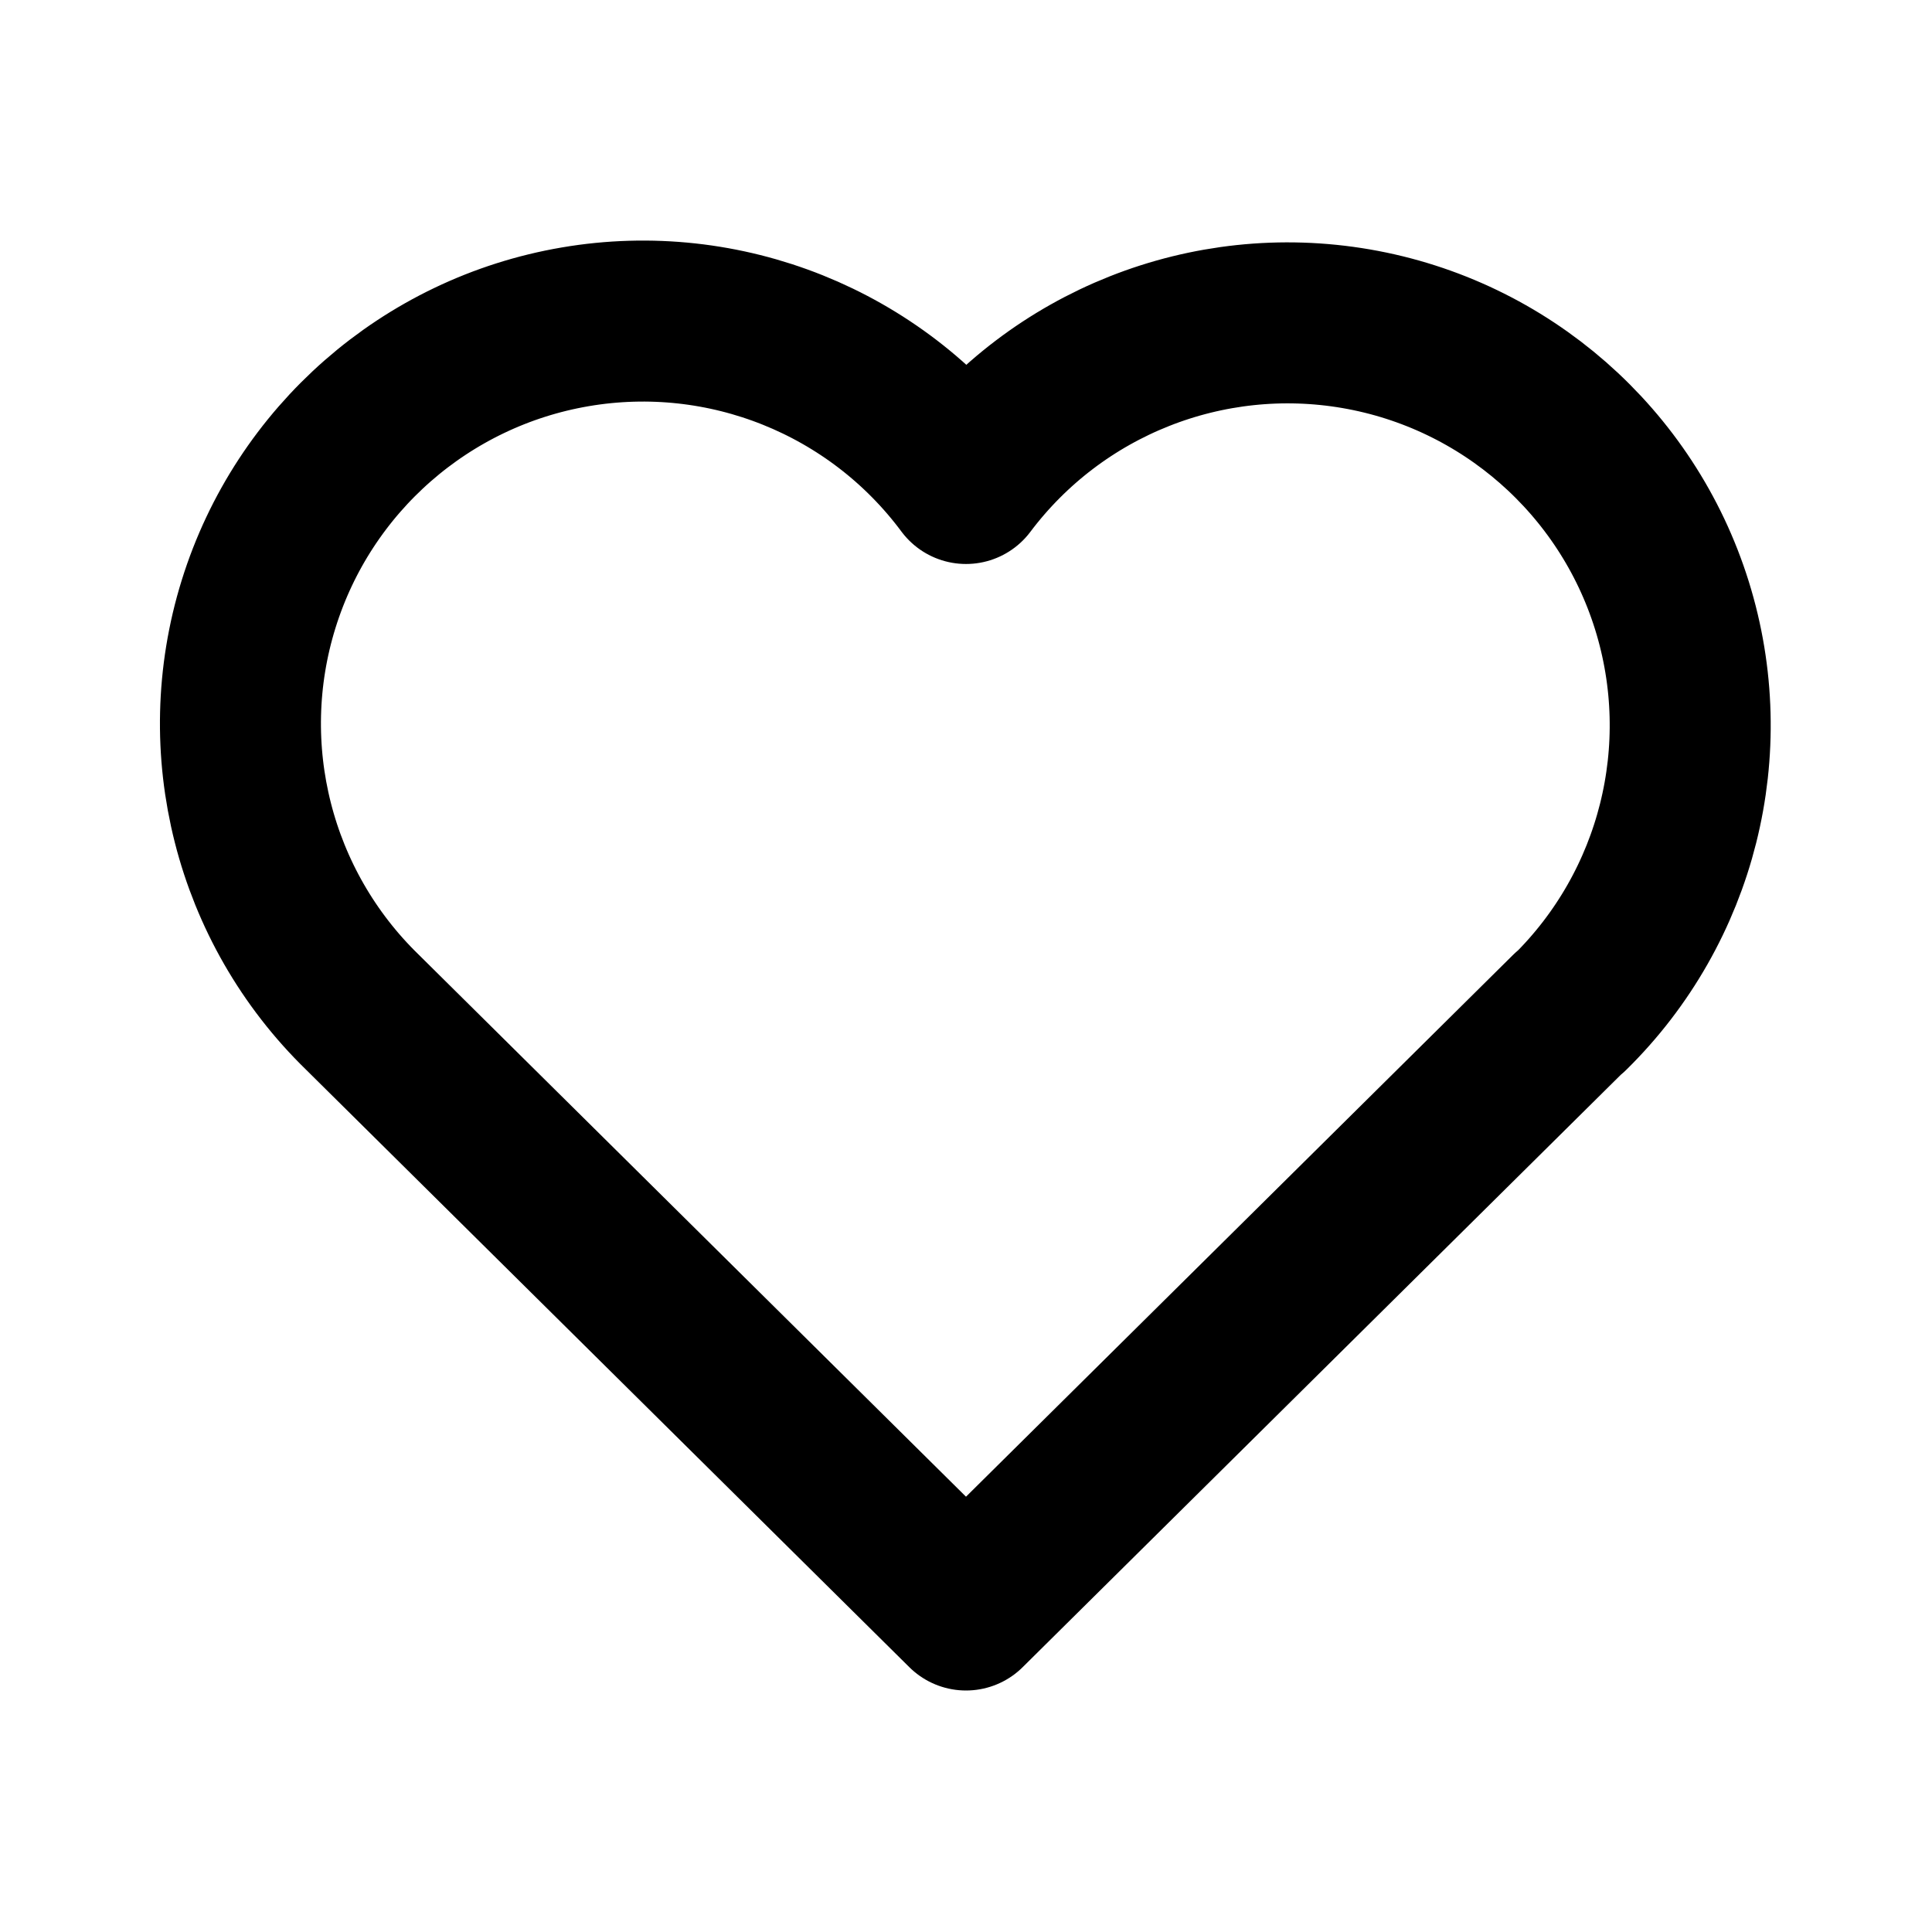
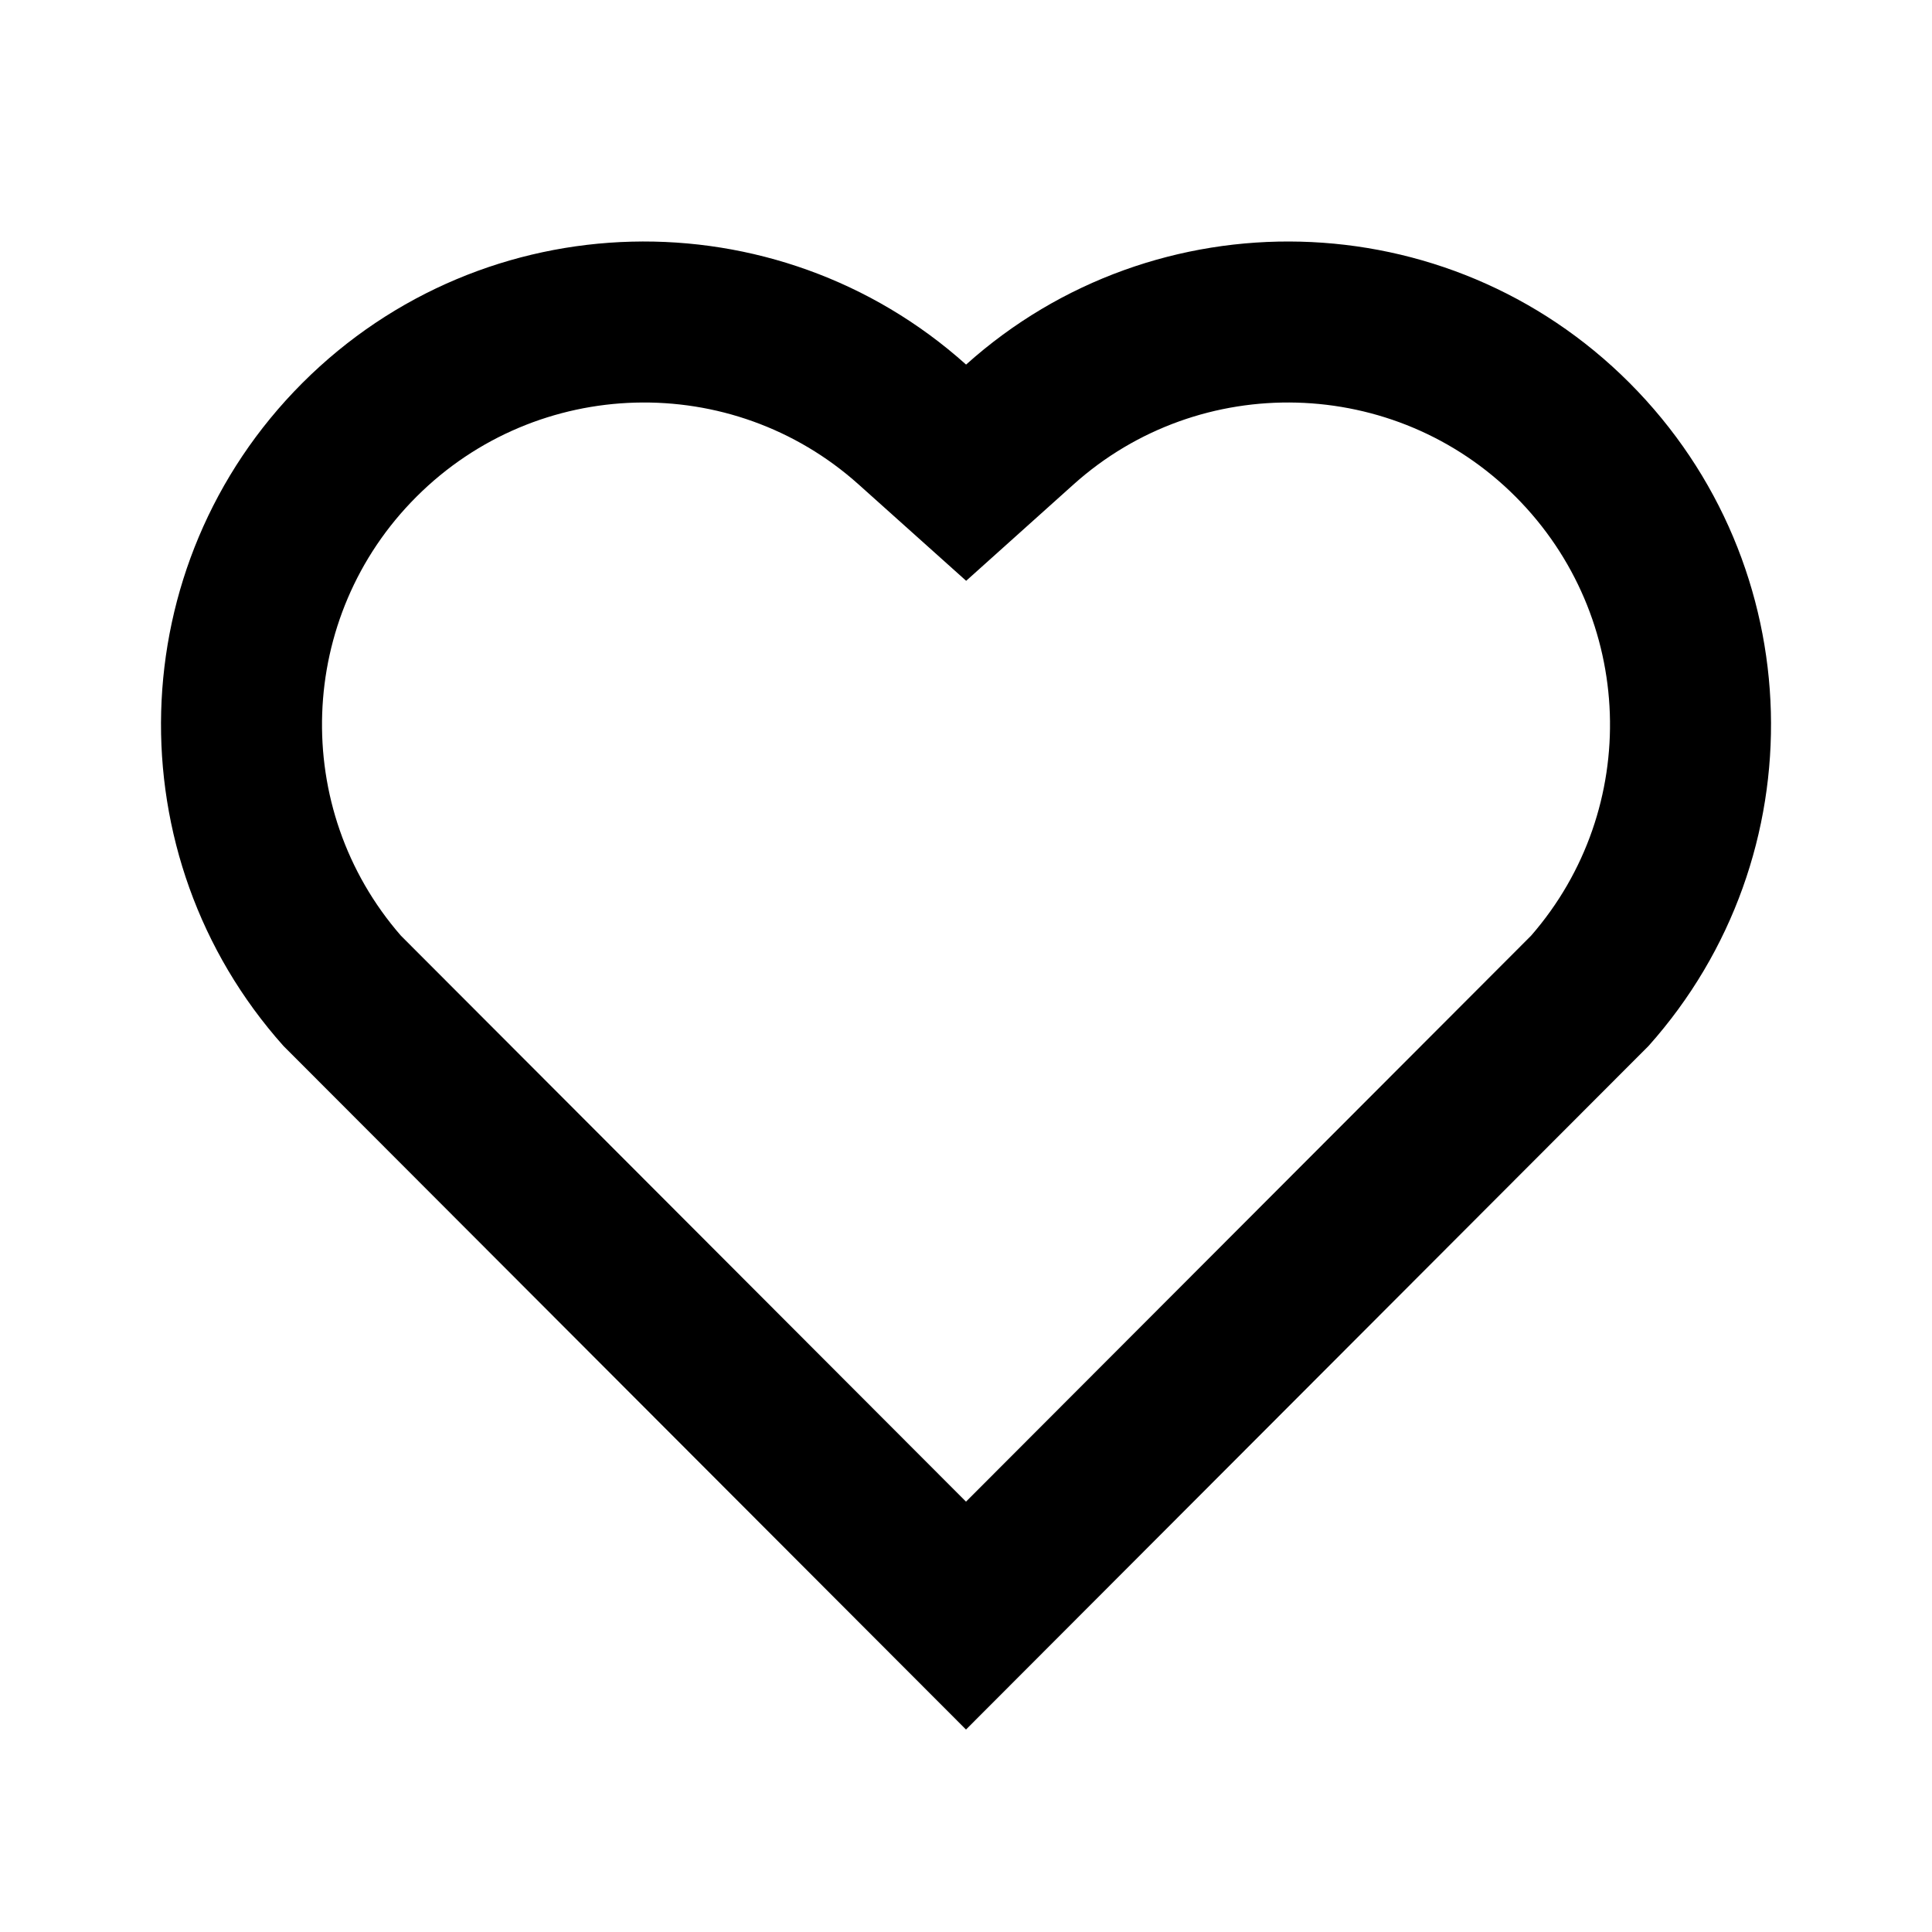
- <svg xmlns="http://www.w3.org/2000/svg" width="24" height="24" viewBox="0 0 24 24" fill="none" stroke="currentColor" stroke-width="2" stroke-linecap="round" stroke-linejoin="round" class="icon icon-tabler icons-tabler-outline icon-tabler-heart">
-   <path stroke="none" d="M0 0h24v24H0z" fill="none" />
-   <path d="M19.5 12.572l-7.5 7.428l-7.5 -7.428a5 5 0 1 1 7.5 -6.566a5 5 0 1 1 7.5 6.572" />
+ <svg xmlns="http://www.w3.org/2000/svg" viewBox="0 0 24 24" fill="currentColor">
+   <path d="M12.001 4.529C14.35 2.42 17.98 2.49 20.243 4.757C22.505 7.025 22.583 10.637 20.479 12.993L12 21.485L3.521 12.993C1.417 10.637 1.496 7.019 3.757 4.757C6.022 2.493 9.645 2.417 12.001 4.529ZM18.827 6.17C17.328 4.668 14.908 4.607 13.337 6.017L12.002 7.215L10.666 6.018C9.091 4.606 6.675 4.668 5.172 6.172C3.682 7.661 3.607 10.047 4.98 11.623L12 18.654L19.02 11.623C20.393 10.047 20.319 7.665 18.827 6.17Z" />
</svg>
